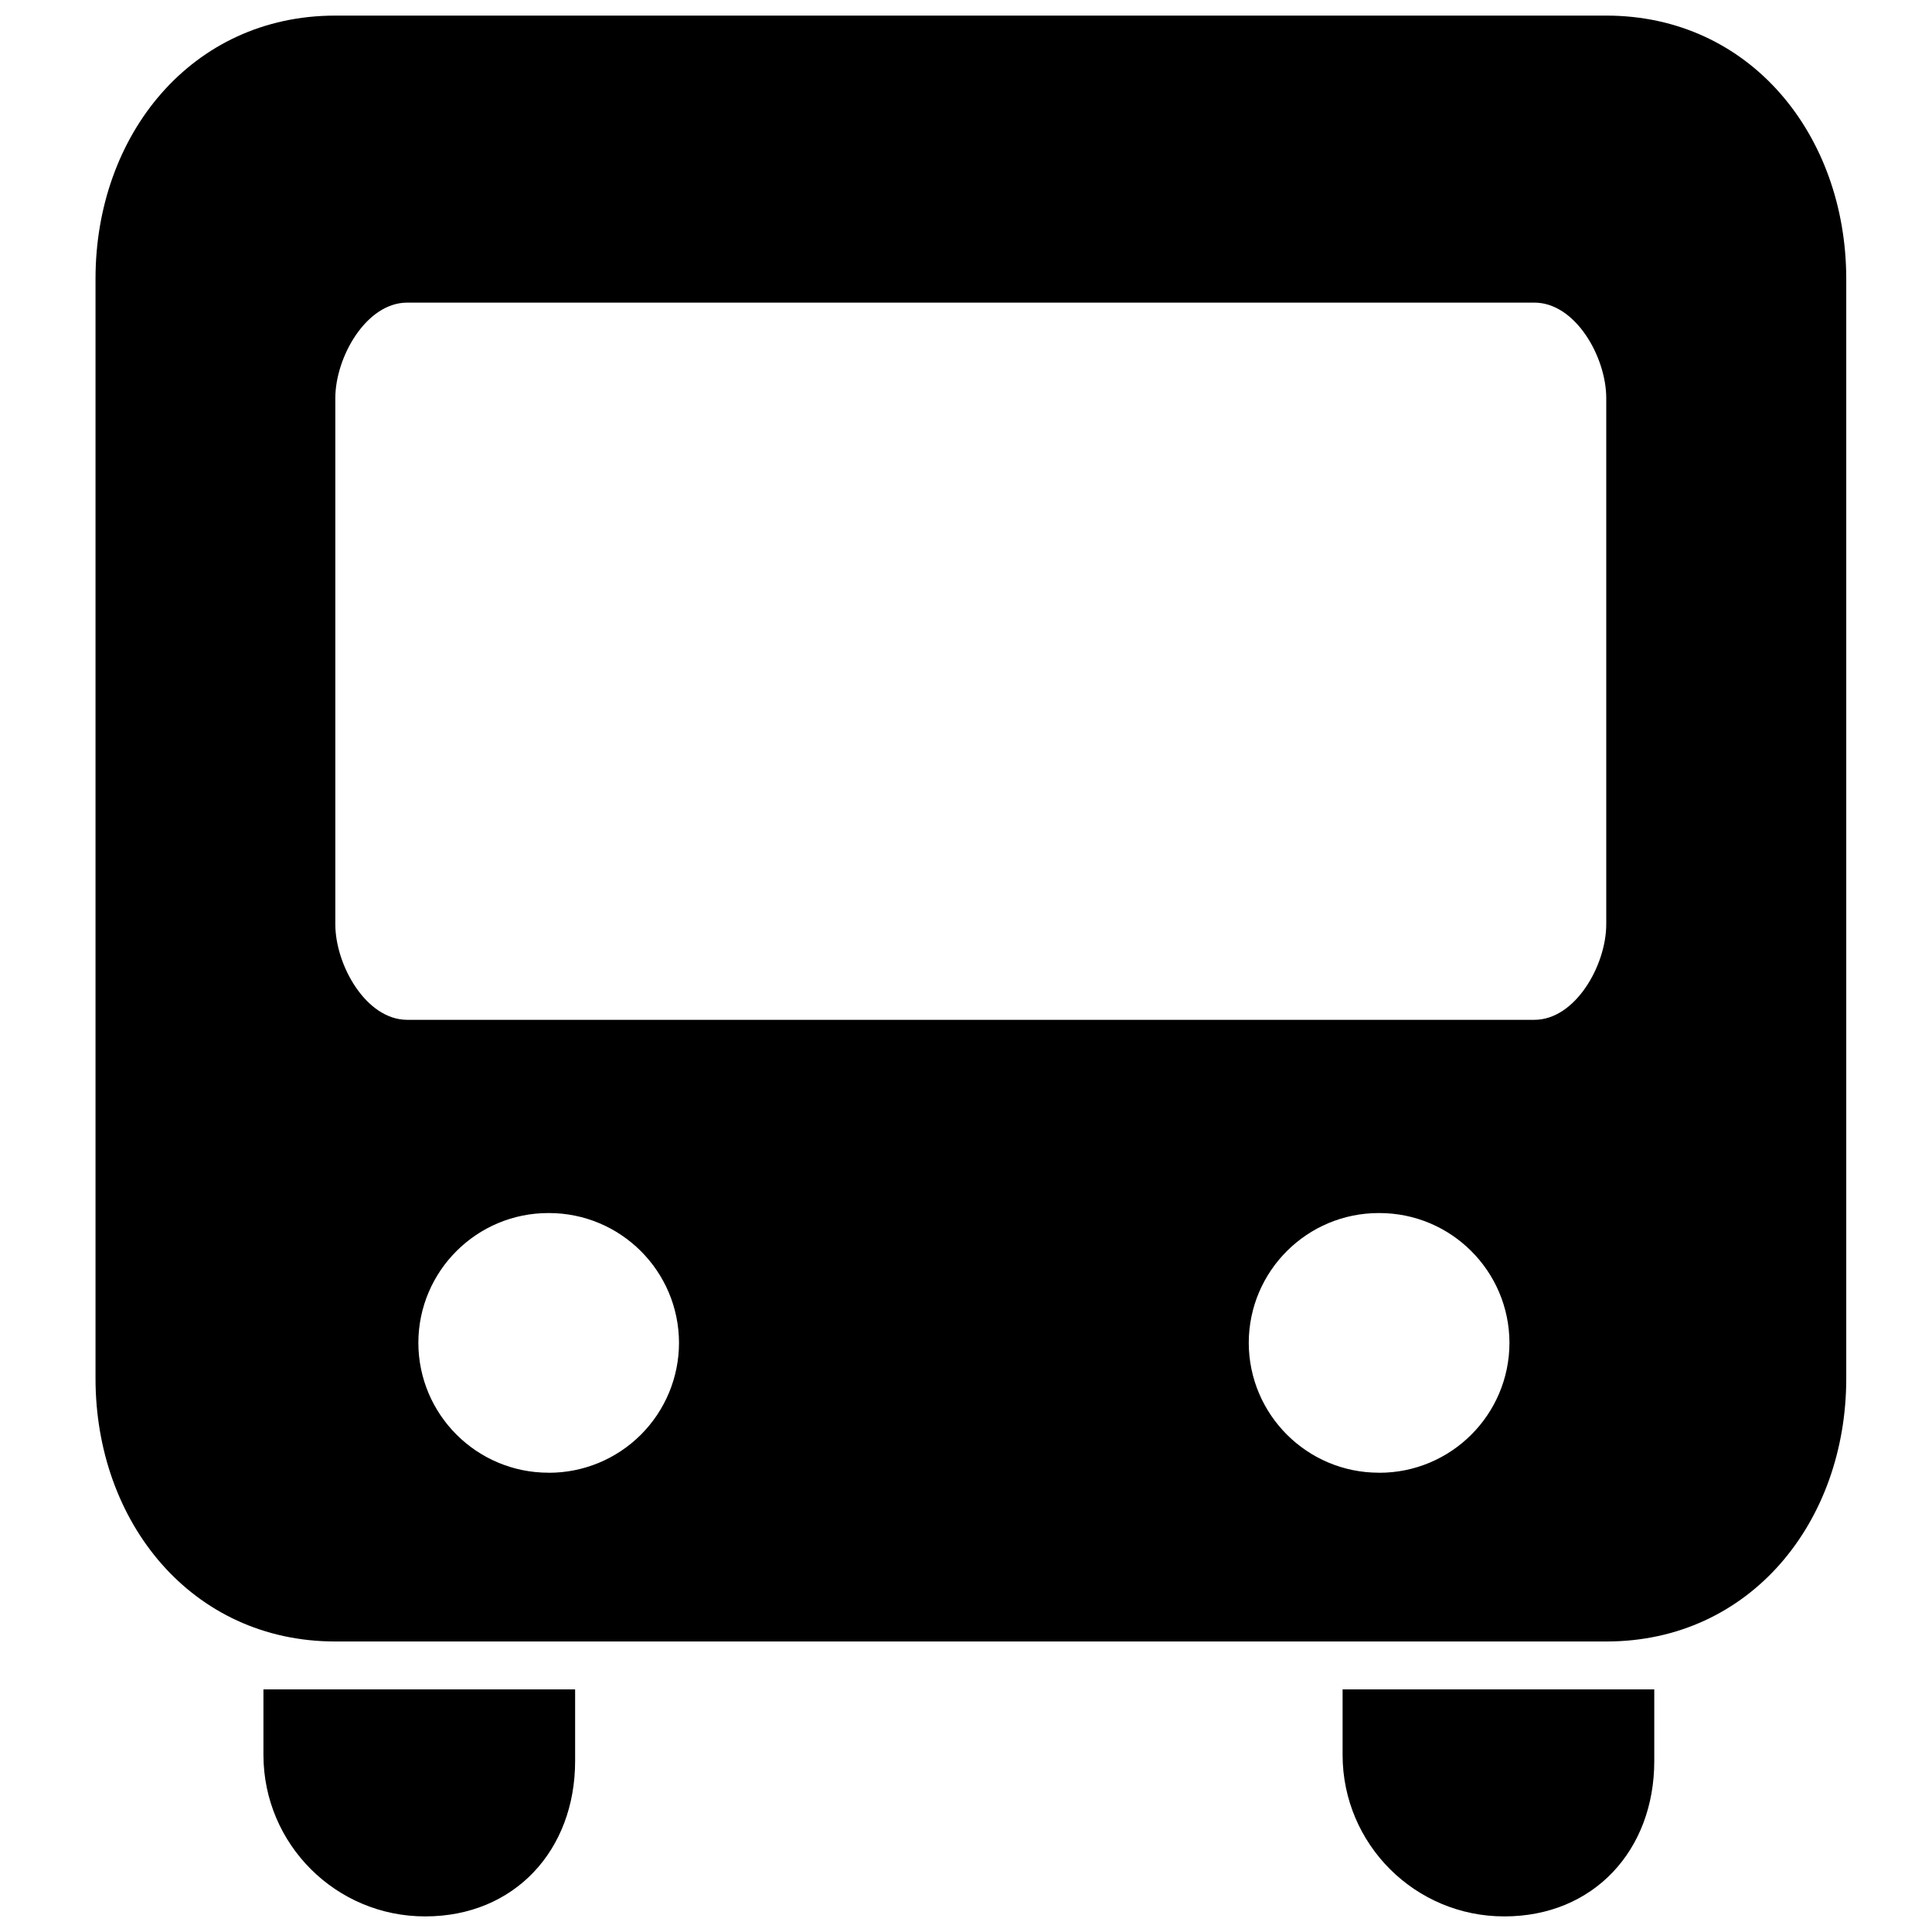
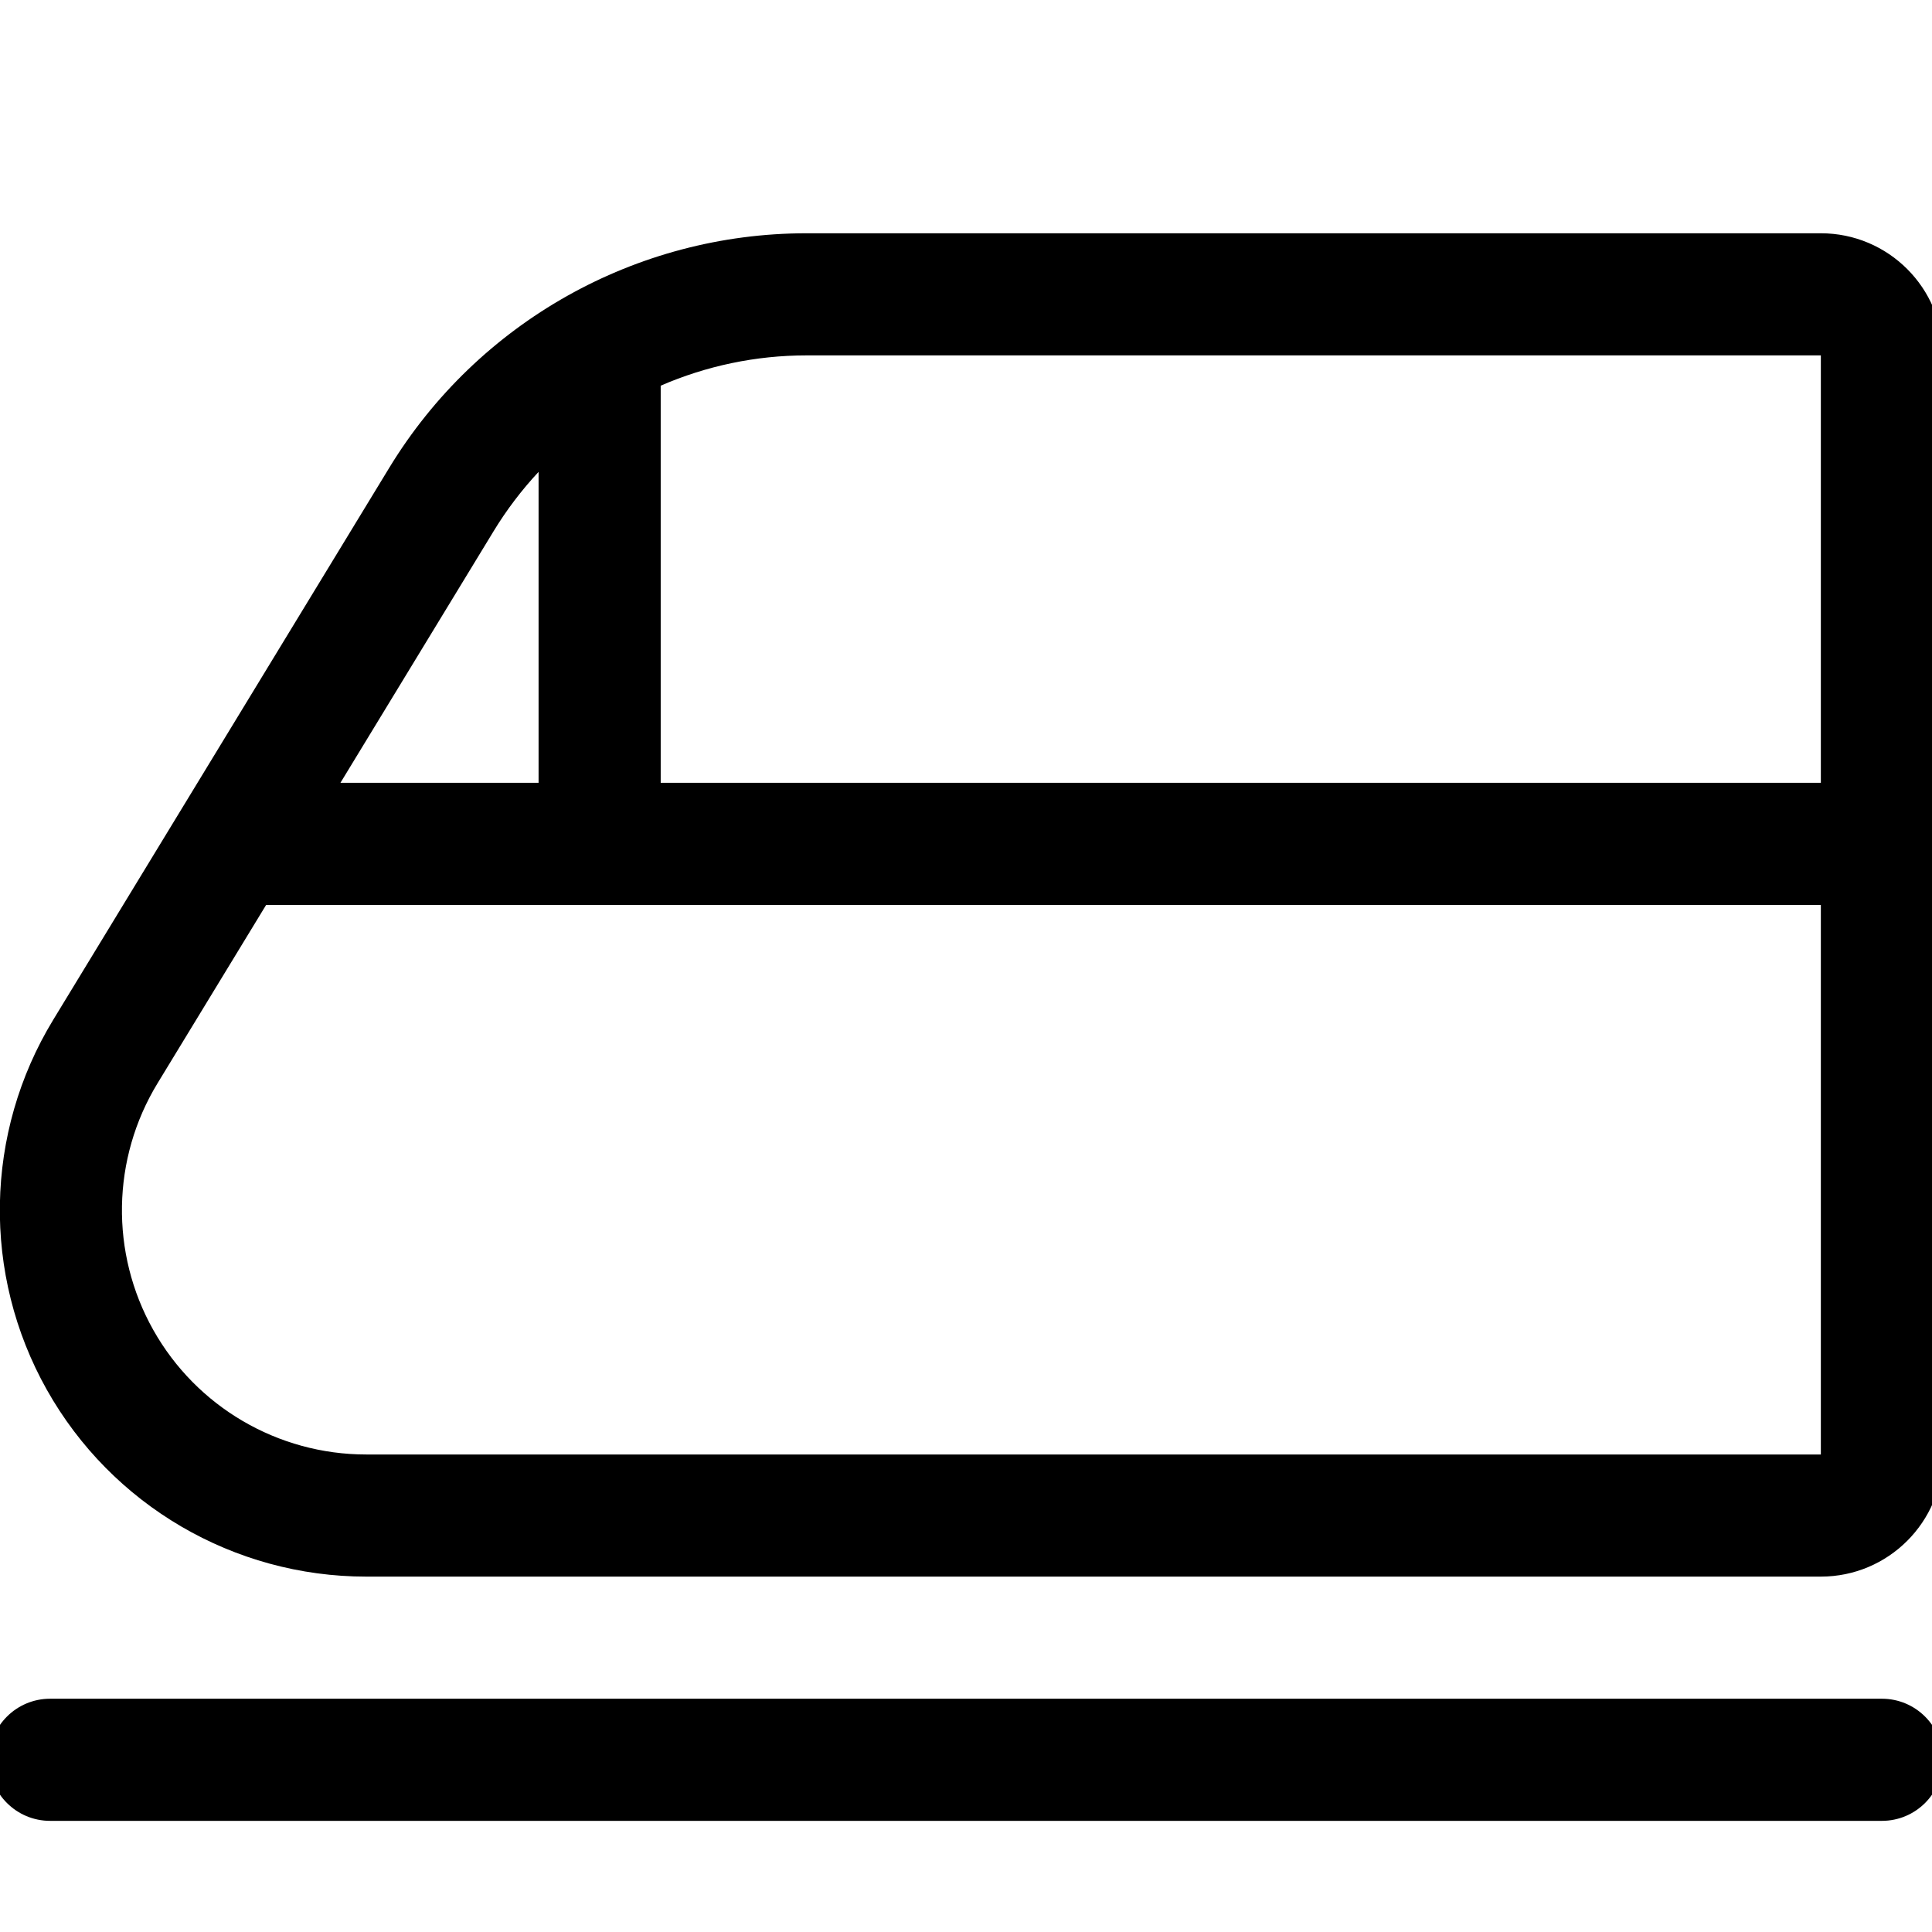
- <svg xmlns="http://www.w3.org/2000/svg" t="1624678252554" class="icon" viewBox="0 0 1024 1024" version="1.1" p-id="2297" width="200" height="200">
+ <svg xmlns="http://www.w3.org/2000/svg" t="1628357117013" class="icon" viewBox="0 0 1024 1024" version="1.1" p-id="2976" width="200" height="200">
  <defs>
    <style type="text/css" />
  </defs>
-   <path d="M851.347 8.269H177.726C101.451 8.269 50.627 71.633 50.627 147.67v582.949c0 76.037 50.824 139.401 127.099 139.401h673.727c76.275 0 127.099-63.364 127.099-139.401V147.67C978.446 71.633 927.649 8.269 851.347 8.269zM290.827 780.568a68.985 68.985 0 0 1-69.091-68.852 68.905 68.905 0 0 1 69.091-68.773 68.958 68.958 0 0 1 69.064 68.773 68.932 68.932 0 0 1-69.064 68.879z m440.128 0a68.985 68.985 0 0 1-69.091-68.852 68.905 68.905 0 0 1 69.091-68.773 68.958 68.958 0 0 1 69.091 68.773 68.985 68.985 0 0 1-69.091 68.879z m120.392-290.706c0 21.74-16.385 50.665-38.098 50.665H215.824c-21.819 0-38.098-29.031-38.098-50.665V211.034c0-21.74 16.385-50.638 38.098-50.638h597.425c21.819 0 38.098 28.898 38.098 50.638v278.828zM304.825 933.384c0 47.218-32.08 82.347-79.43 82.347a85.634 85.634 0 0 1-85.767-85.502v-34.81h165.197v37.965z m571.973 0c0 47.218-32.08 82.347-79.43 82.347a85.634 85.634 0 0 1-85.767-85.502v-34.81h165.197v37.965z" p-id="2298" />
+   <path d="M350.183 204.418v210.492h614.905V188.366H427.467c-27.023 0-53.271 5.631-77.284 16.052z m-64.728 45.698a193.786 193.786 0 0 0-23.851 31.457l-81.167 133.336h105.019V250.117z m0 229.522H141.05l-57.542 94.5a129.454 129.454 0 0 0 110.585 196.771h770.995v-291.271H285.457z m142.012-355.999h537.623a64.727 64.727 0 0 1 64.726 64.728v582.542a64.727 64.727 0 0 1-64.727 64.726H194.094A194.181 194.181 0 0 1 28.231 540.48l178.096-292.566a258.908 258.908 0 0 1 221.14-124.275zM26.548 900.362h970.904a32.363 32.363 0 0 1 0 64.728H26.548a32.363 32.363 0 0 1 0-64.728z" p-id="2977" />
</svg>
